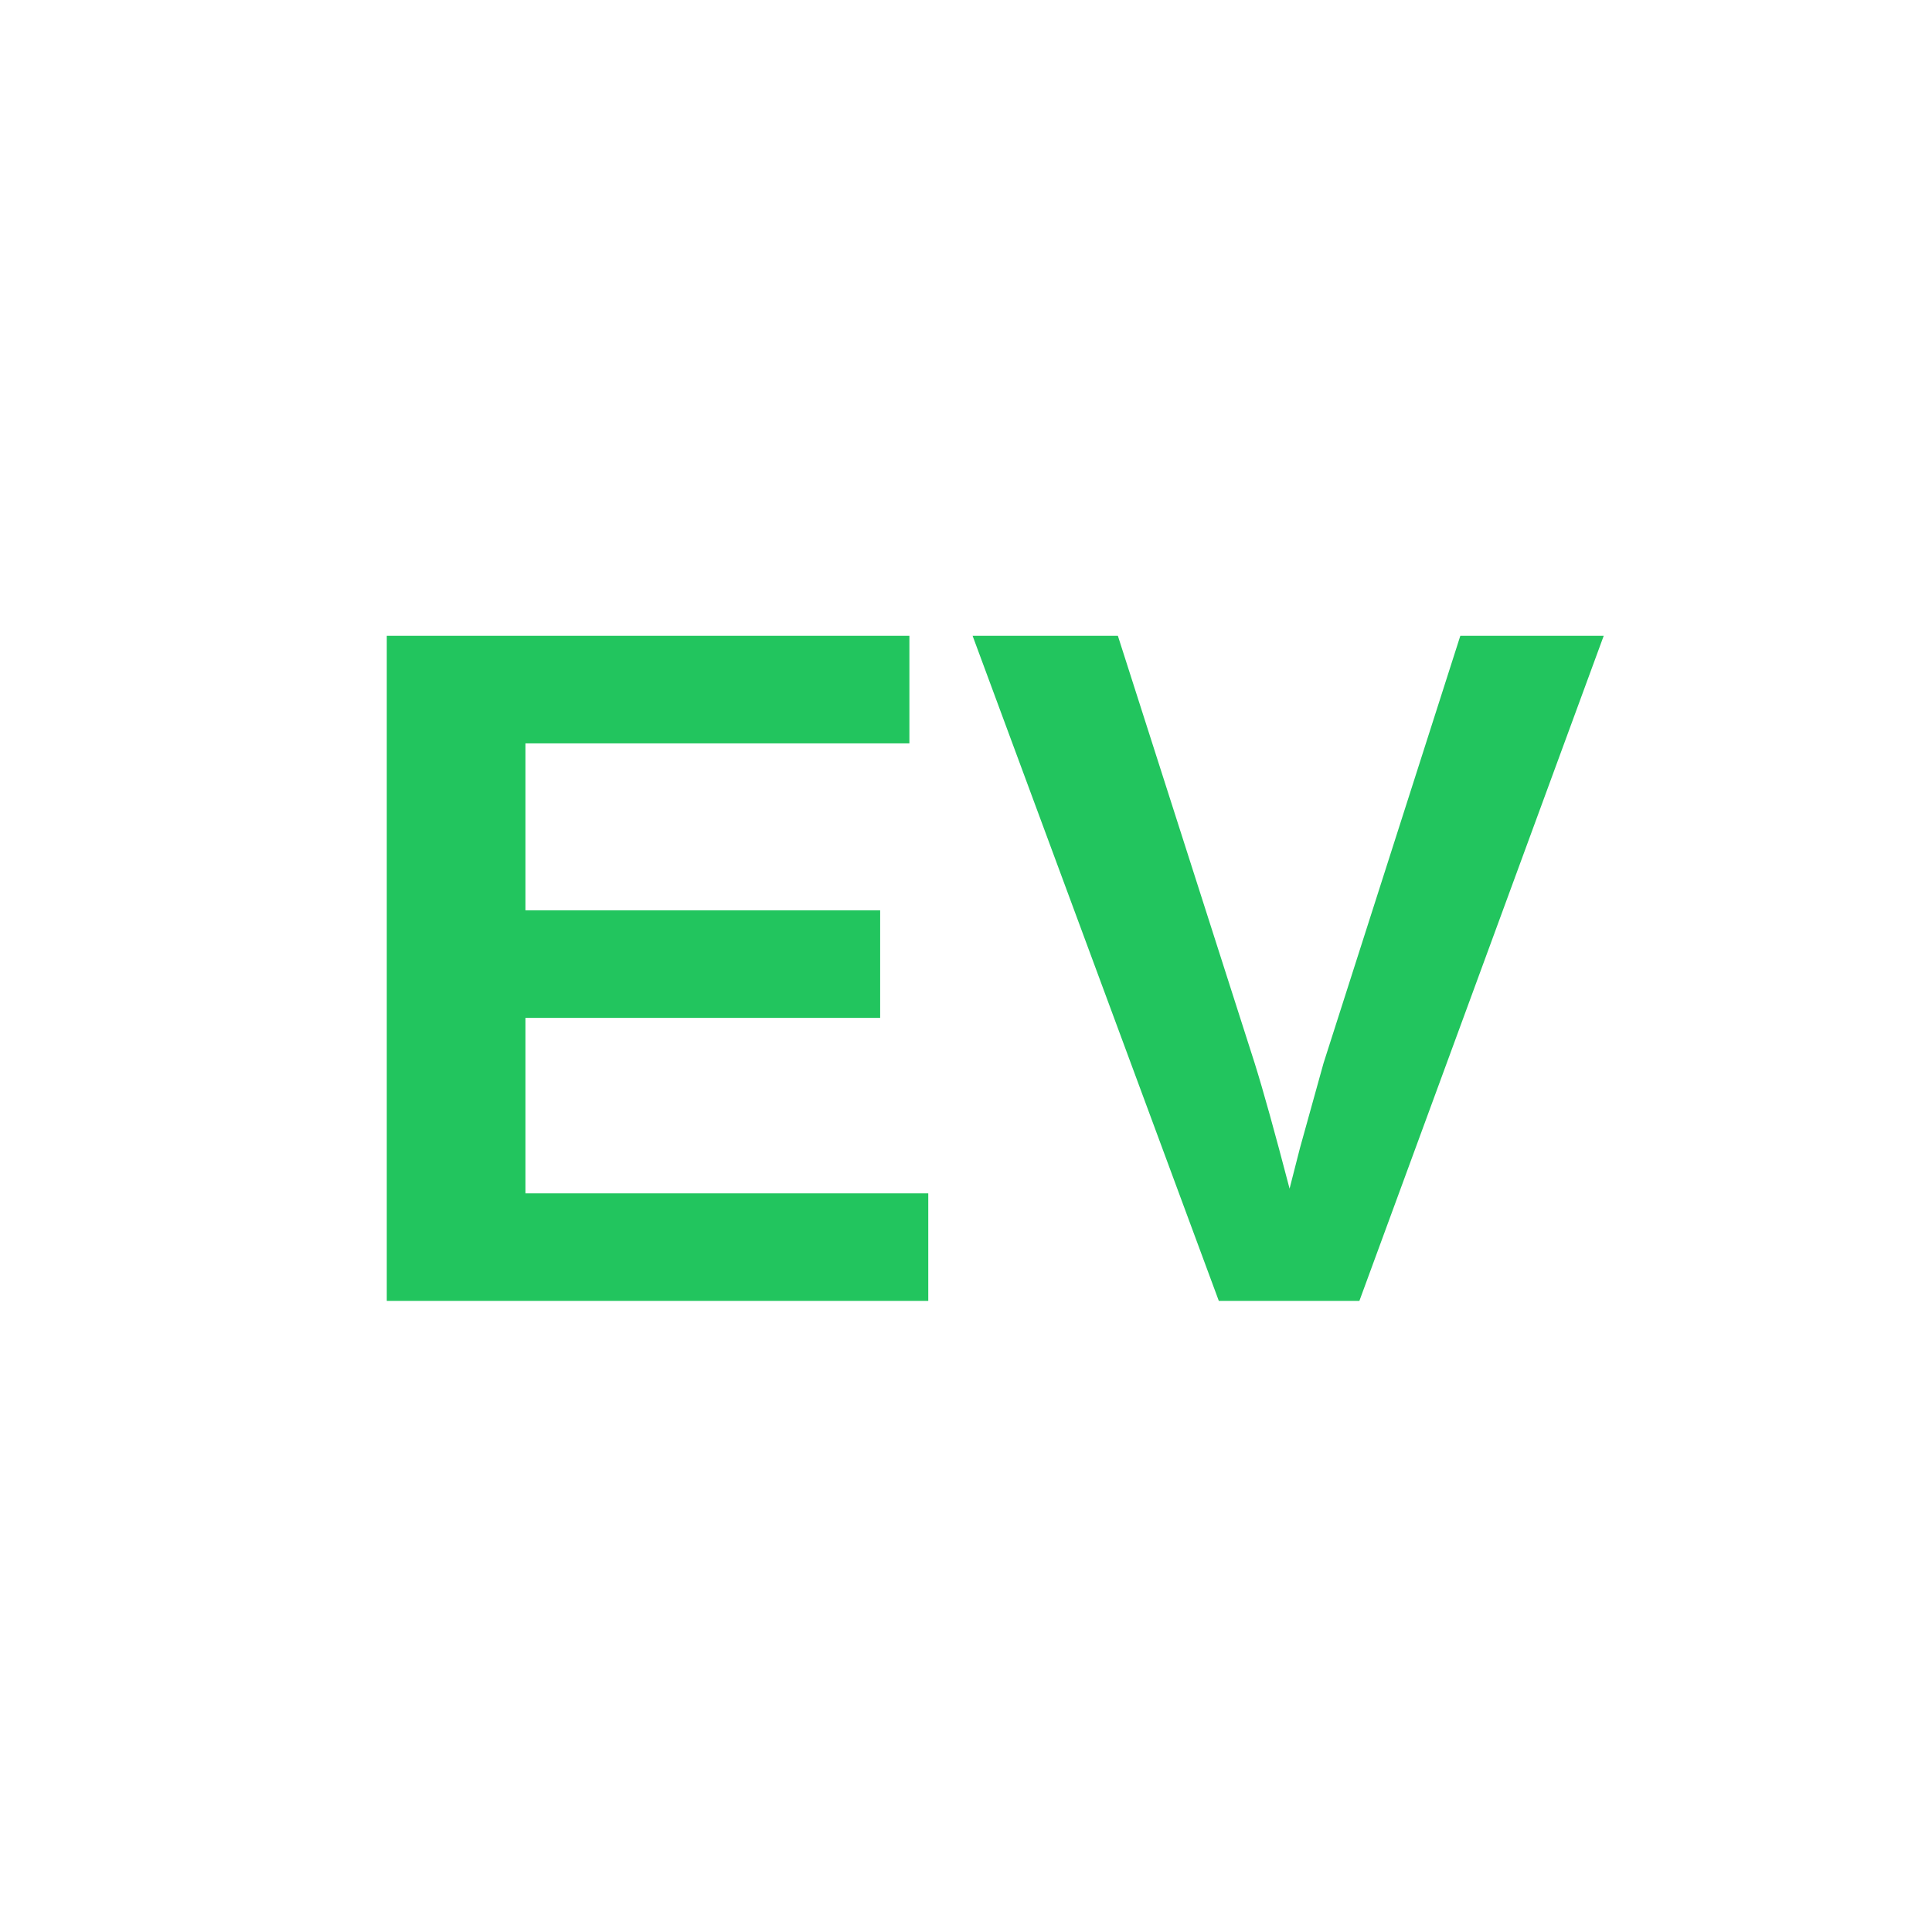
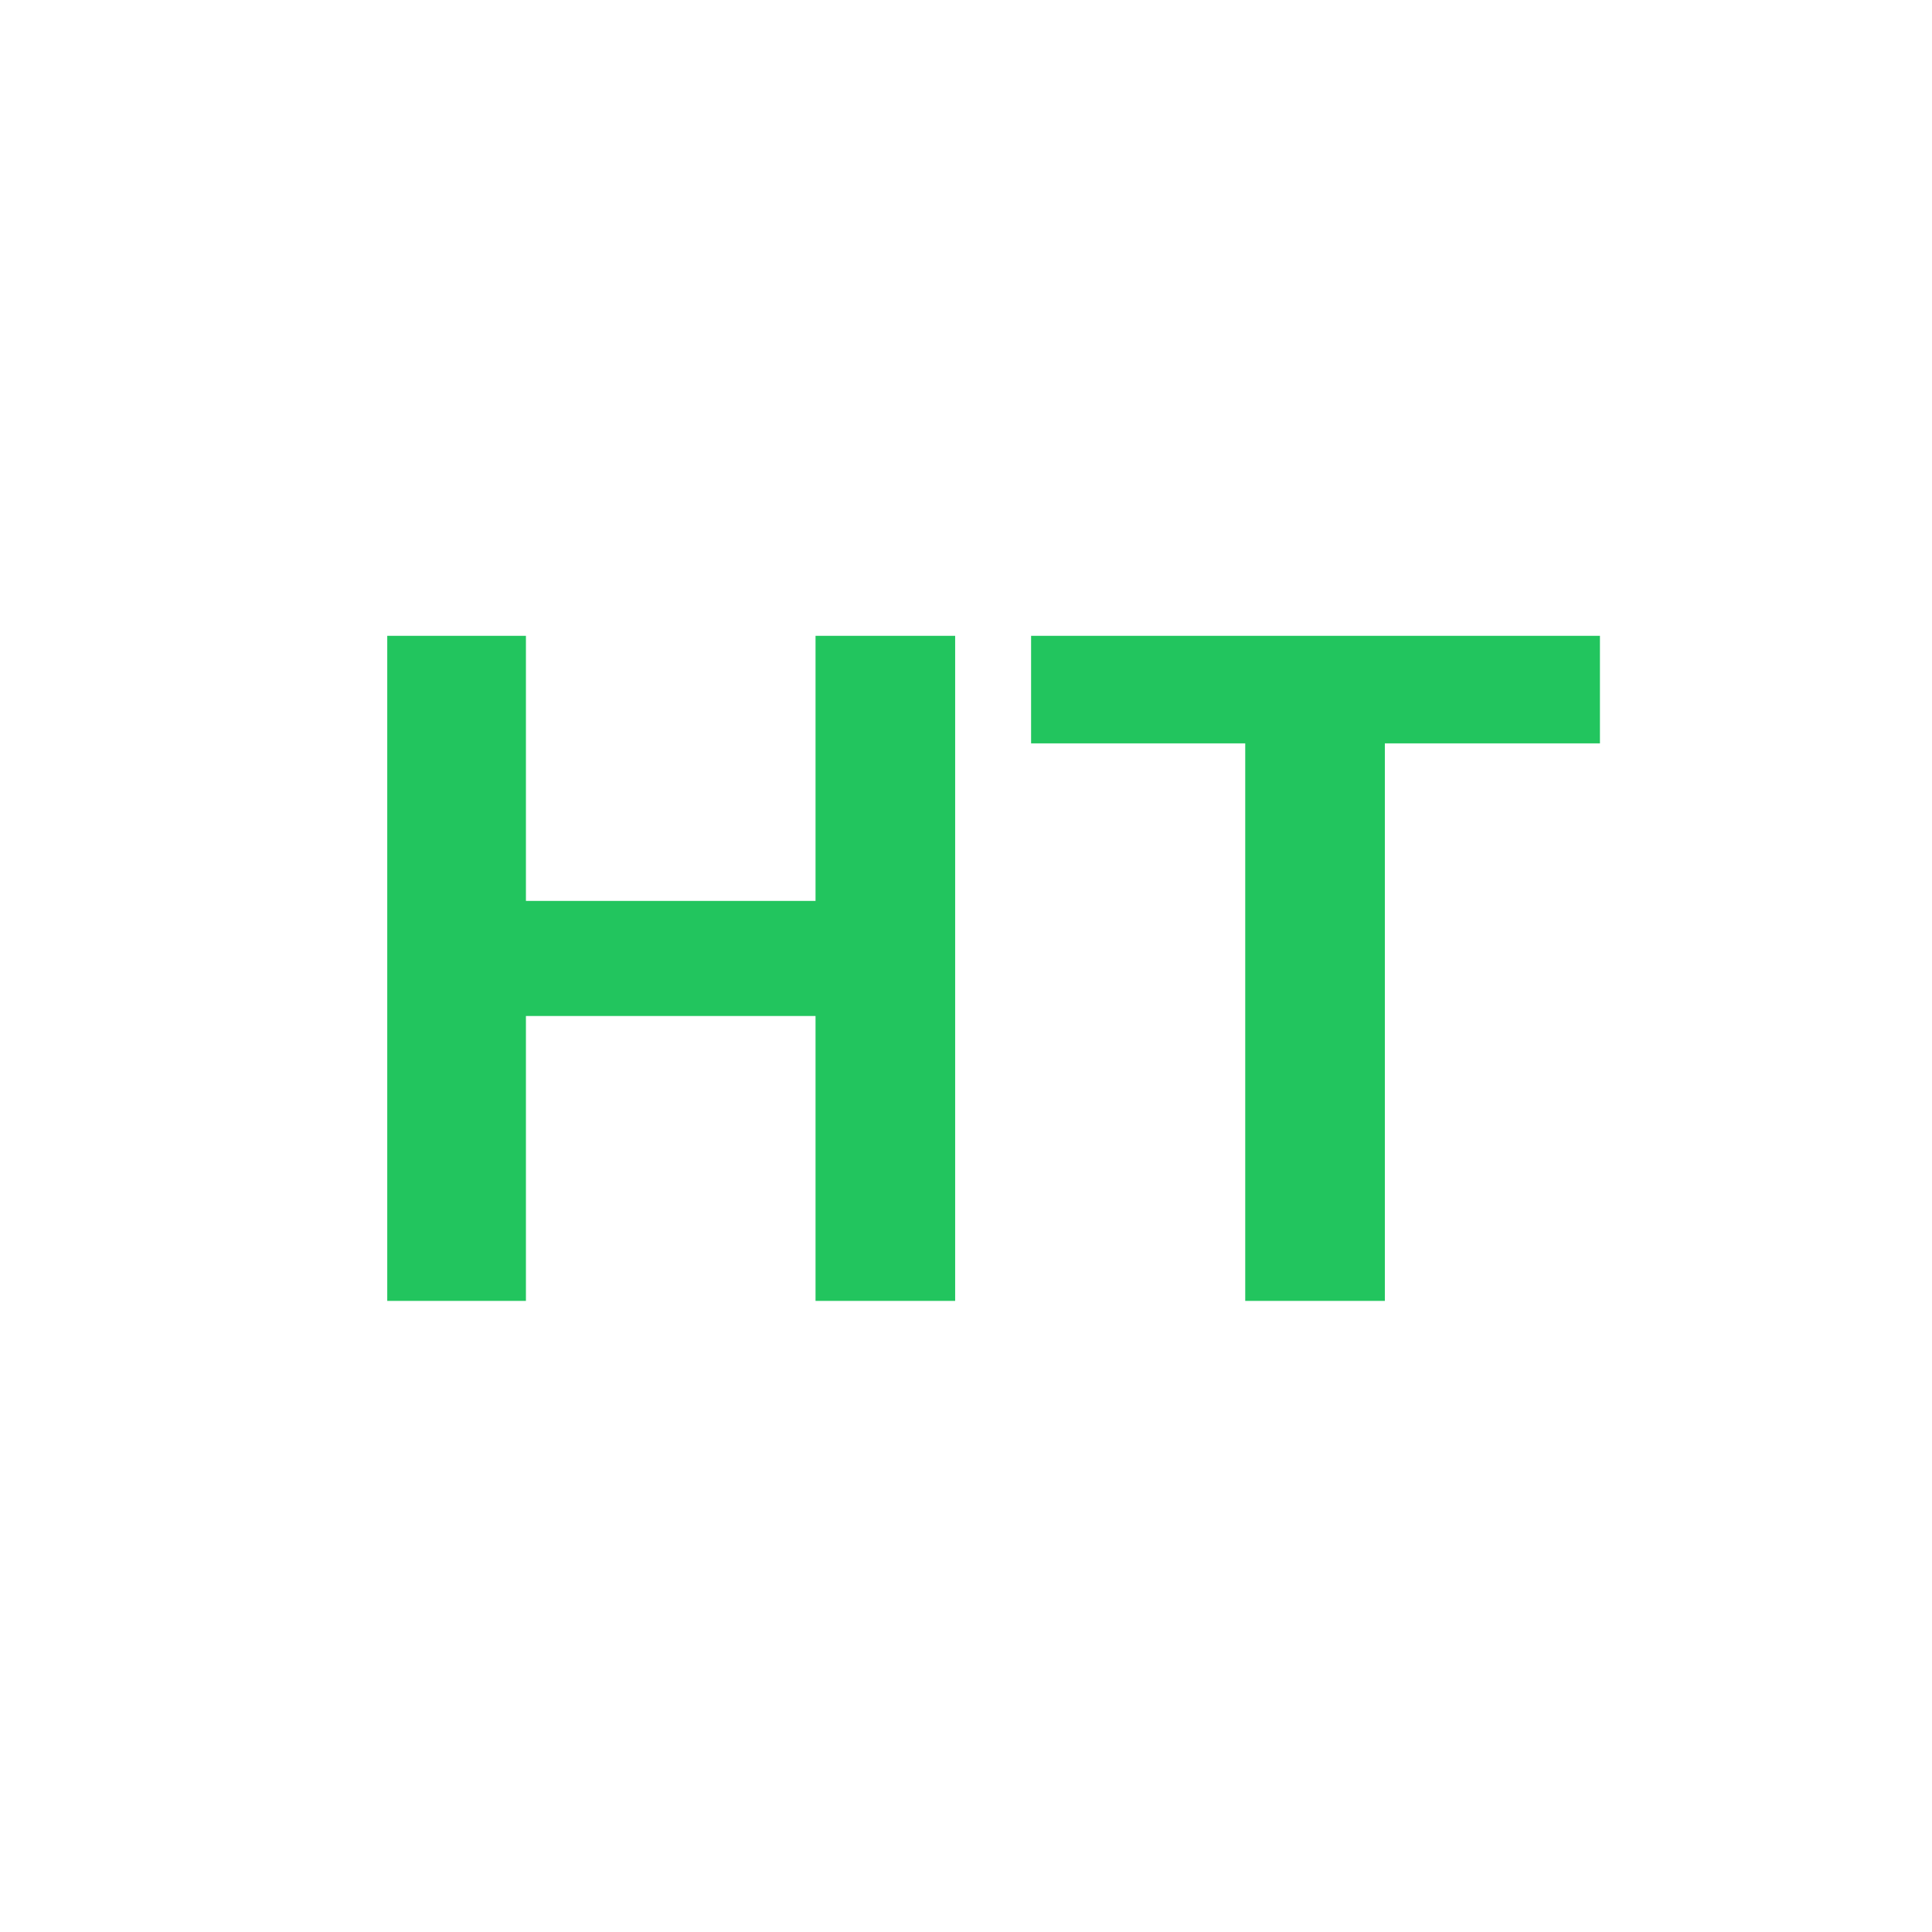
<svg xmlns="http://www.w3.org/2000/svg" width="32" height="32" viewBox="0 0 32 32">
-   <text x="50%" y="50%" text-anchor="middle" dominant-baseline="central" font-family="Arial, sans-serif" font-weight="bold" font-size="16" fill="#22c55e">EV</text>
+   <text x="50%" y="50%" text-anchor="middle" dominant-baseline="central" font-family="Arial, sans-serif" font-weight="bold" font-size="16" fill="#22c55e">HT</text>
</svg>
